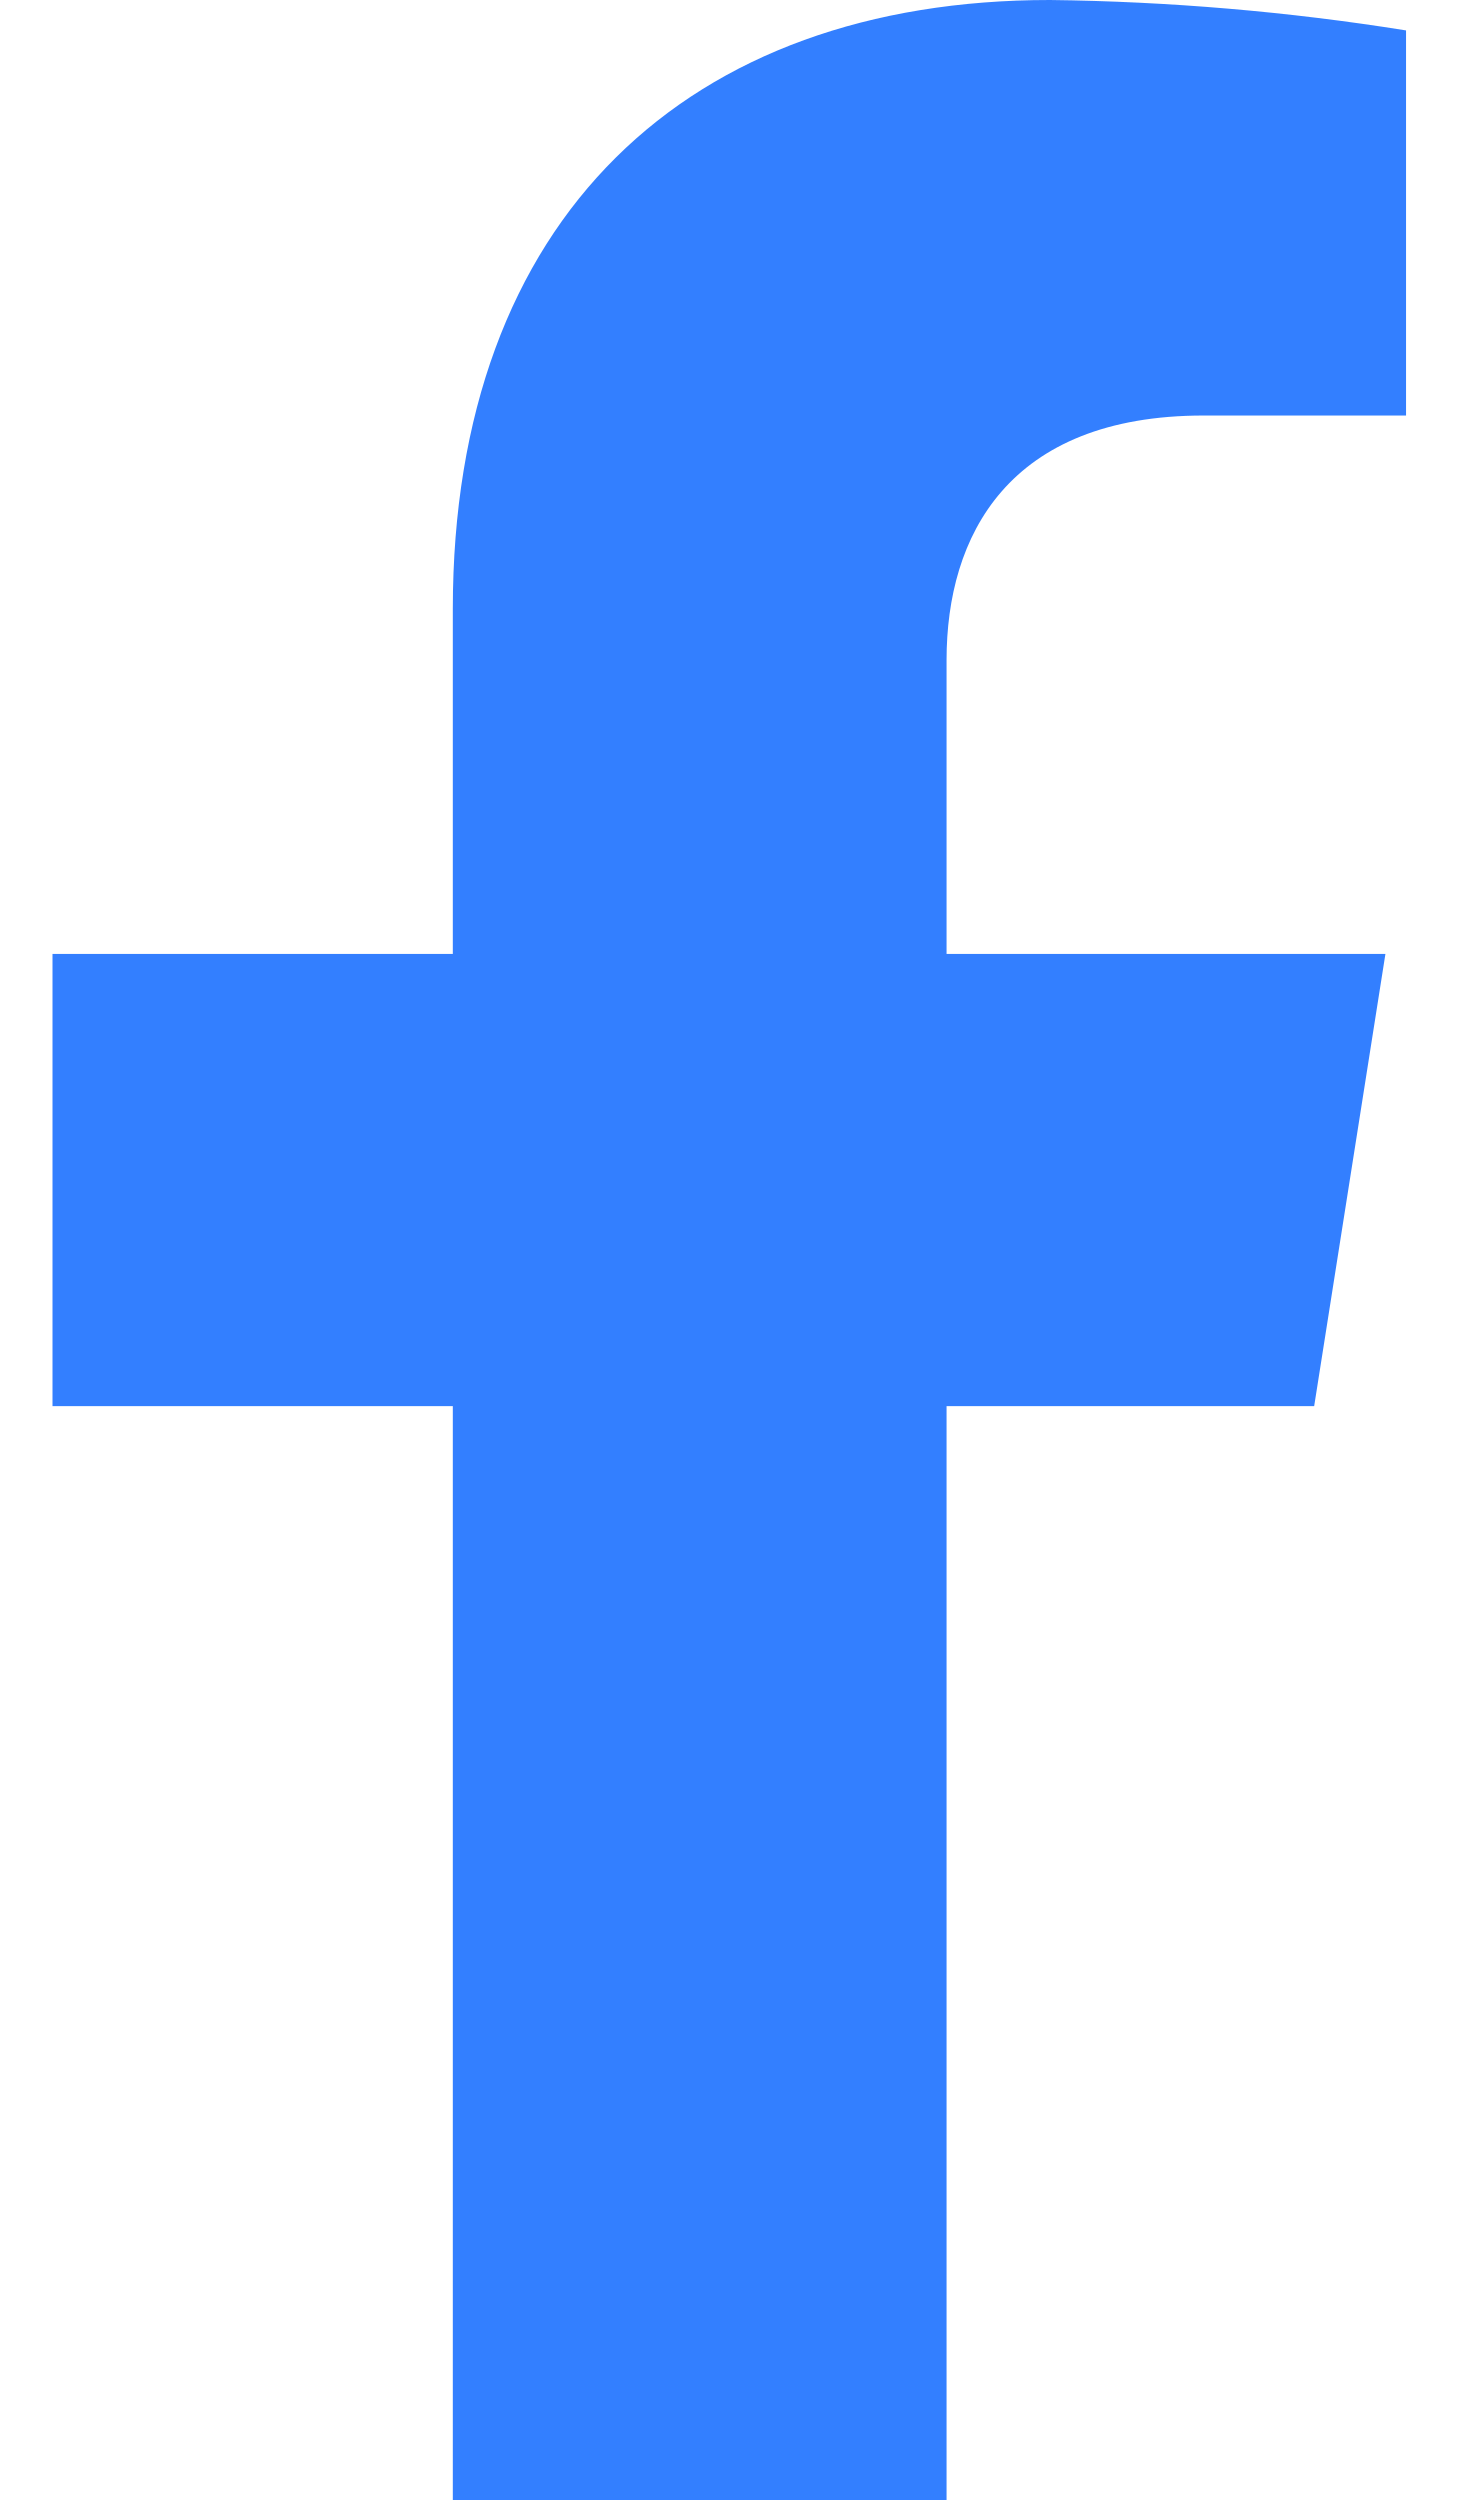
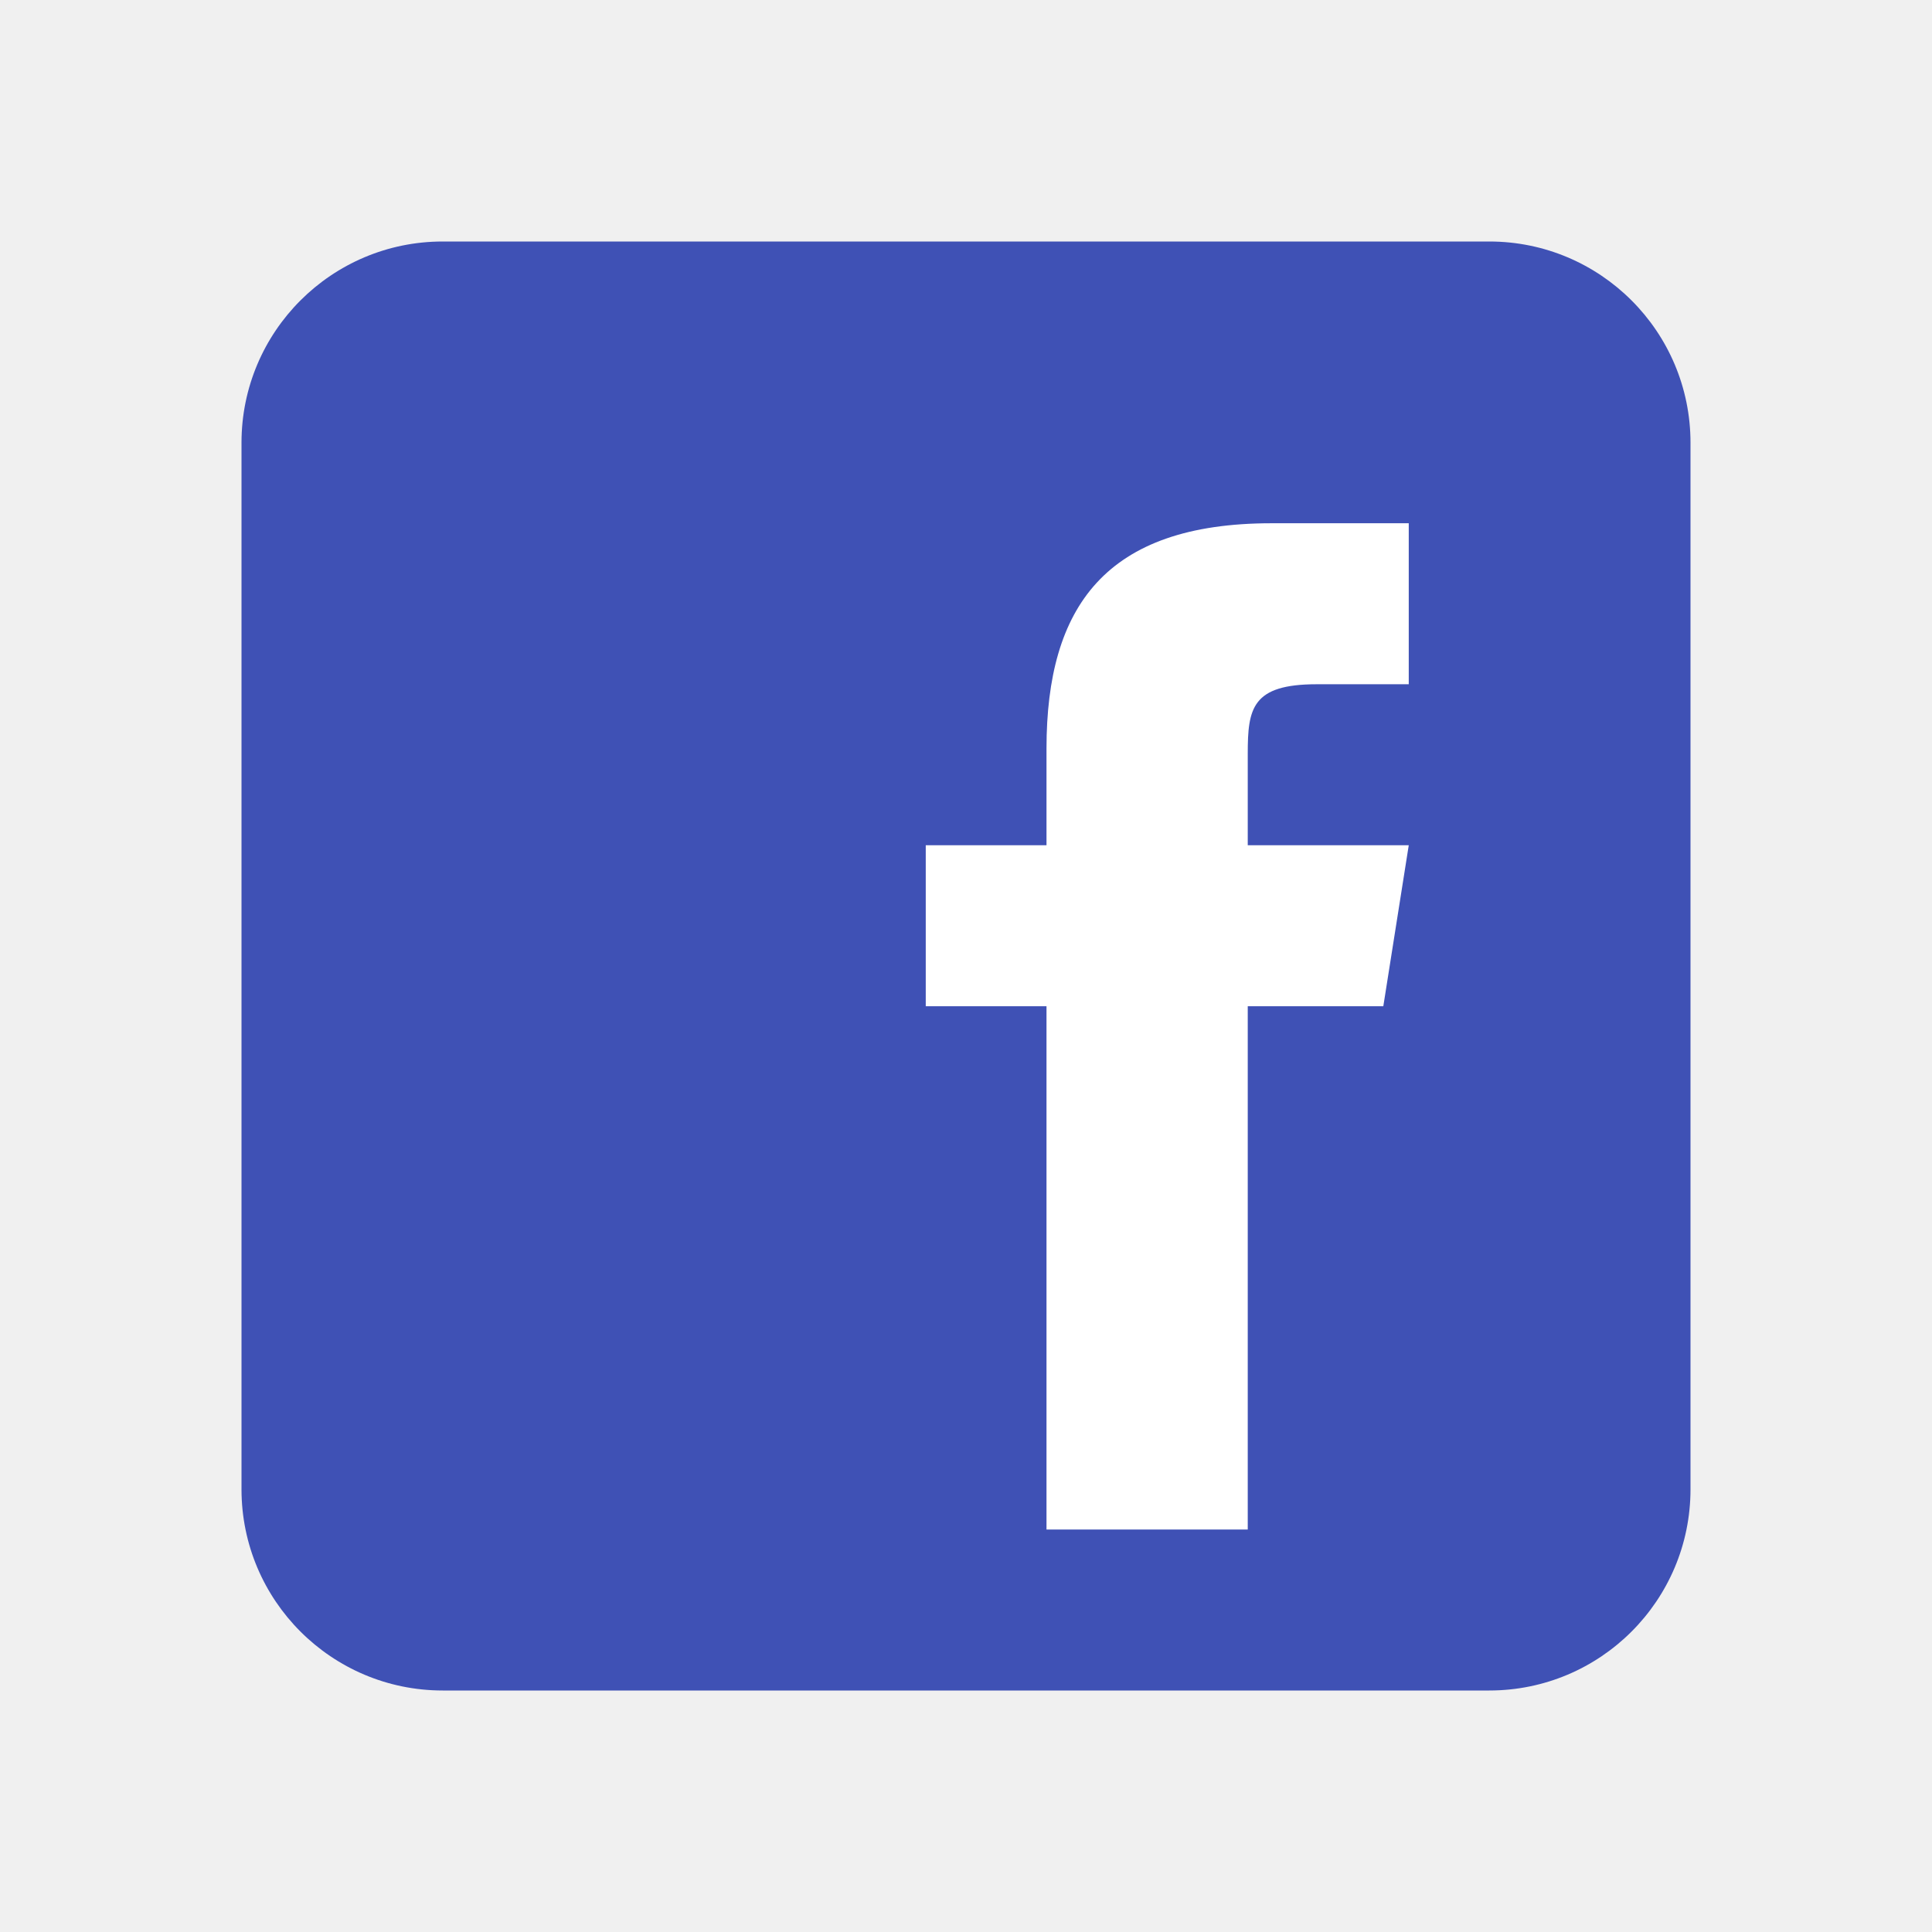
- <svg xmlns="http://www.w3.org/2000/svg" width="14" height="24" viewBox="0 0 14 24" fill="none">
-   <rect width="14" height="24" fill="#B0B0B0" />
-   <g id="1.TRANG CHá»¦">
-     <rect width="1440" height="6628" transform="translate(-1027 -6496)" fill="white" />
-     <g id="Footers" filter="url(#filter0_d_0_1)">
-       <rect width="1440" height="347" transform="translate(-1027 -215)" fill="white" />
-       <g id="Frame 160">
-         <g id="Frame 156">
-           <g id="Frame 158">
-             <g id="Frame 155">
-               <g id="Social Media / Facebook">
-                 <g id="Capa 2">
-                   <g id="ELEMENTS">
-                     <path id="Vector" d="M12.616 13.499L13.3 9.158H9.087V6.336C9.087 5.149 9.675 3.989 11.556 3.989H13.498V0.292C12.367 0.111 11.224 0.014 10.079 0C6.611 0 4.347 2.083 4.347 5.847V9.158H0.504V13.499H4.347V24H9.087V13.499H12.616Z" fill="#337FFF" />
-                   </g>
-                 </g>
-               </g>
-             </g>
-           </g>
-         </g>
-       </g>
-     </g>
-   </g>
-   <defs>
-     <filter id="filter0_d_0_1" x="-1033" y="-229" width="1460" height="367" filterUnits="userSpaceOnUse" color-interpolation-filters="sRGB">
-       <feFlood flood-opacity="0" result="BackgroundImageFix" />
-       <feColorMatrix in="SourceAlpha" type="matrix" values="0 0 0 0 0 0 0 0 0 0 0 0 0 0 0 0 0 0 127 0" result="hardAlpha" />
-       <feOffset dx="4" dy="-4" />
-       <feGaussianBlur stdDeviation="5" />
-       <feComposite in2="hardAlpha" operator="out" />
-       <feColorMatrix type="matrix" values="0 0 0 0 0.637 0 0 0 0 0.637 0 0 0 0 0.637 0 0 0 0.1 0" />
-       <feBlend mode="normal" in2="BackgroundImageFix" result="effect1_dropShadow_0_1" />
-       <feBlend mode="normal" in="SourceGraphic" in2="effect1_dropShadow_0_1" result="shape" />
-     </filter>
-   </defs>
+ <svg xmlns="http://www.w3.org/2000/svg" viewBox="0 0 48 48" width="48px" height="48px">
+   <path fill="#3F51B5" d="M42,37c0,2.762-2.238,5-5,5H11c-2.761,0-5-2.238-5-5V11c0-2.762,2.239-5,5-5h26c2.762,0,5,2.238,5,5V37z" />
+   <path fill="#FFF" d="M34.368,25H31v13h-5V25h-3v-4h3v-2.41c0.002-3.508,1.459-5.59,5.592-5.59H35v4h-2.287C31.104,17,31,17.6,31,18.723V21h4L34.368,25z" />
</svg>
